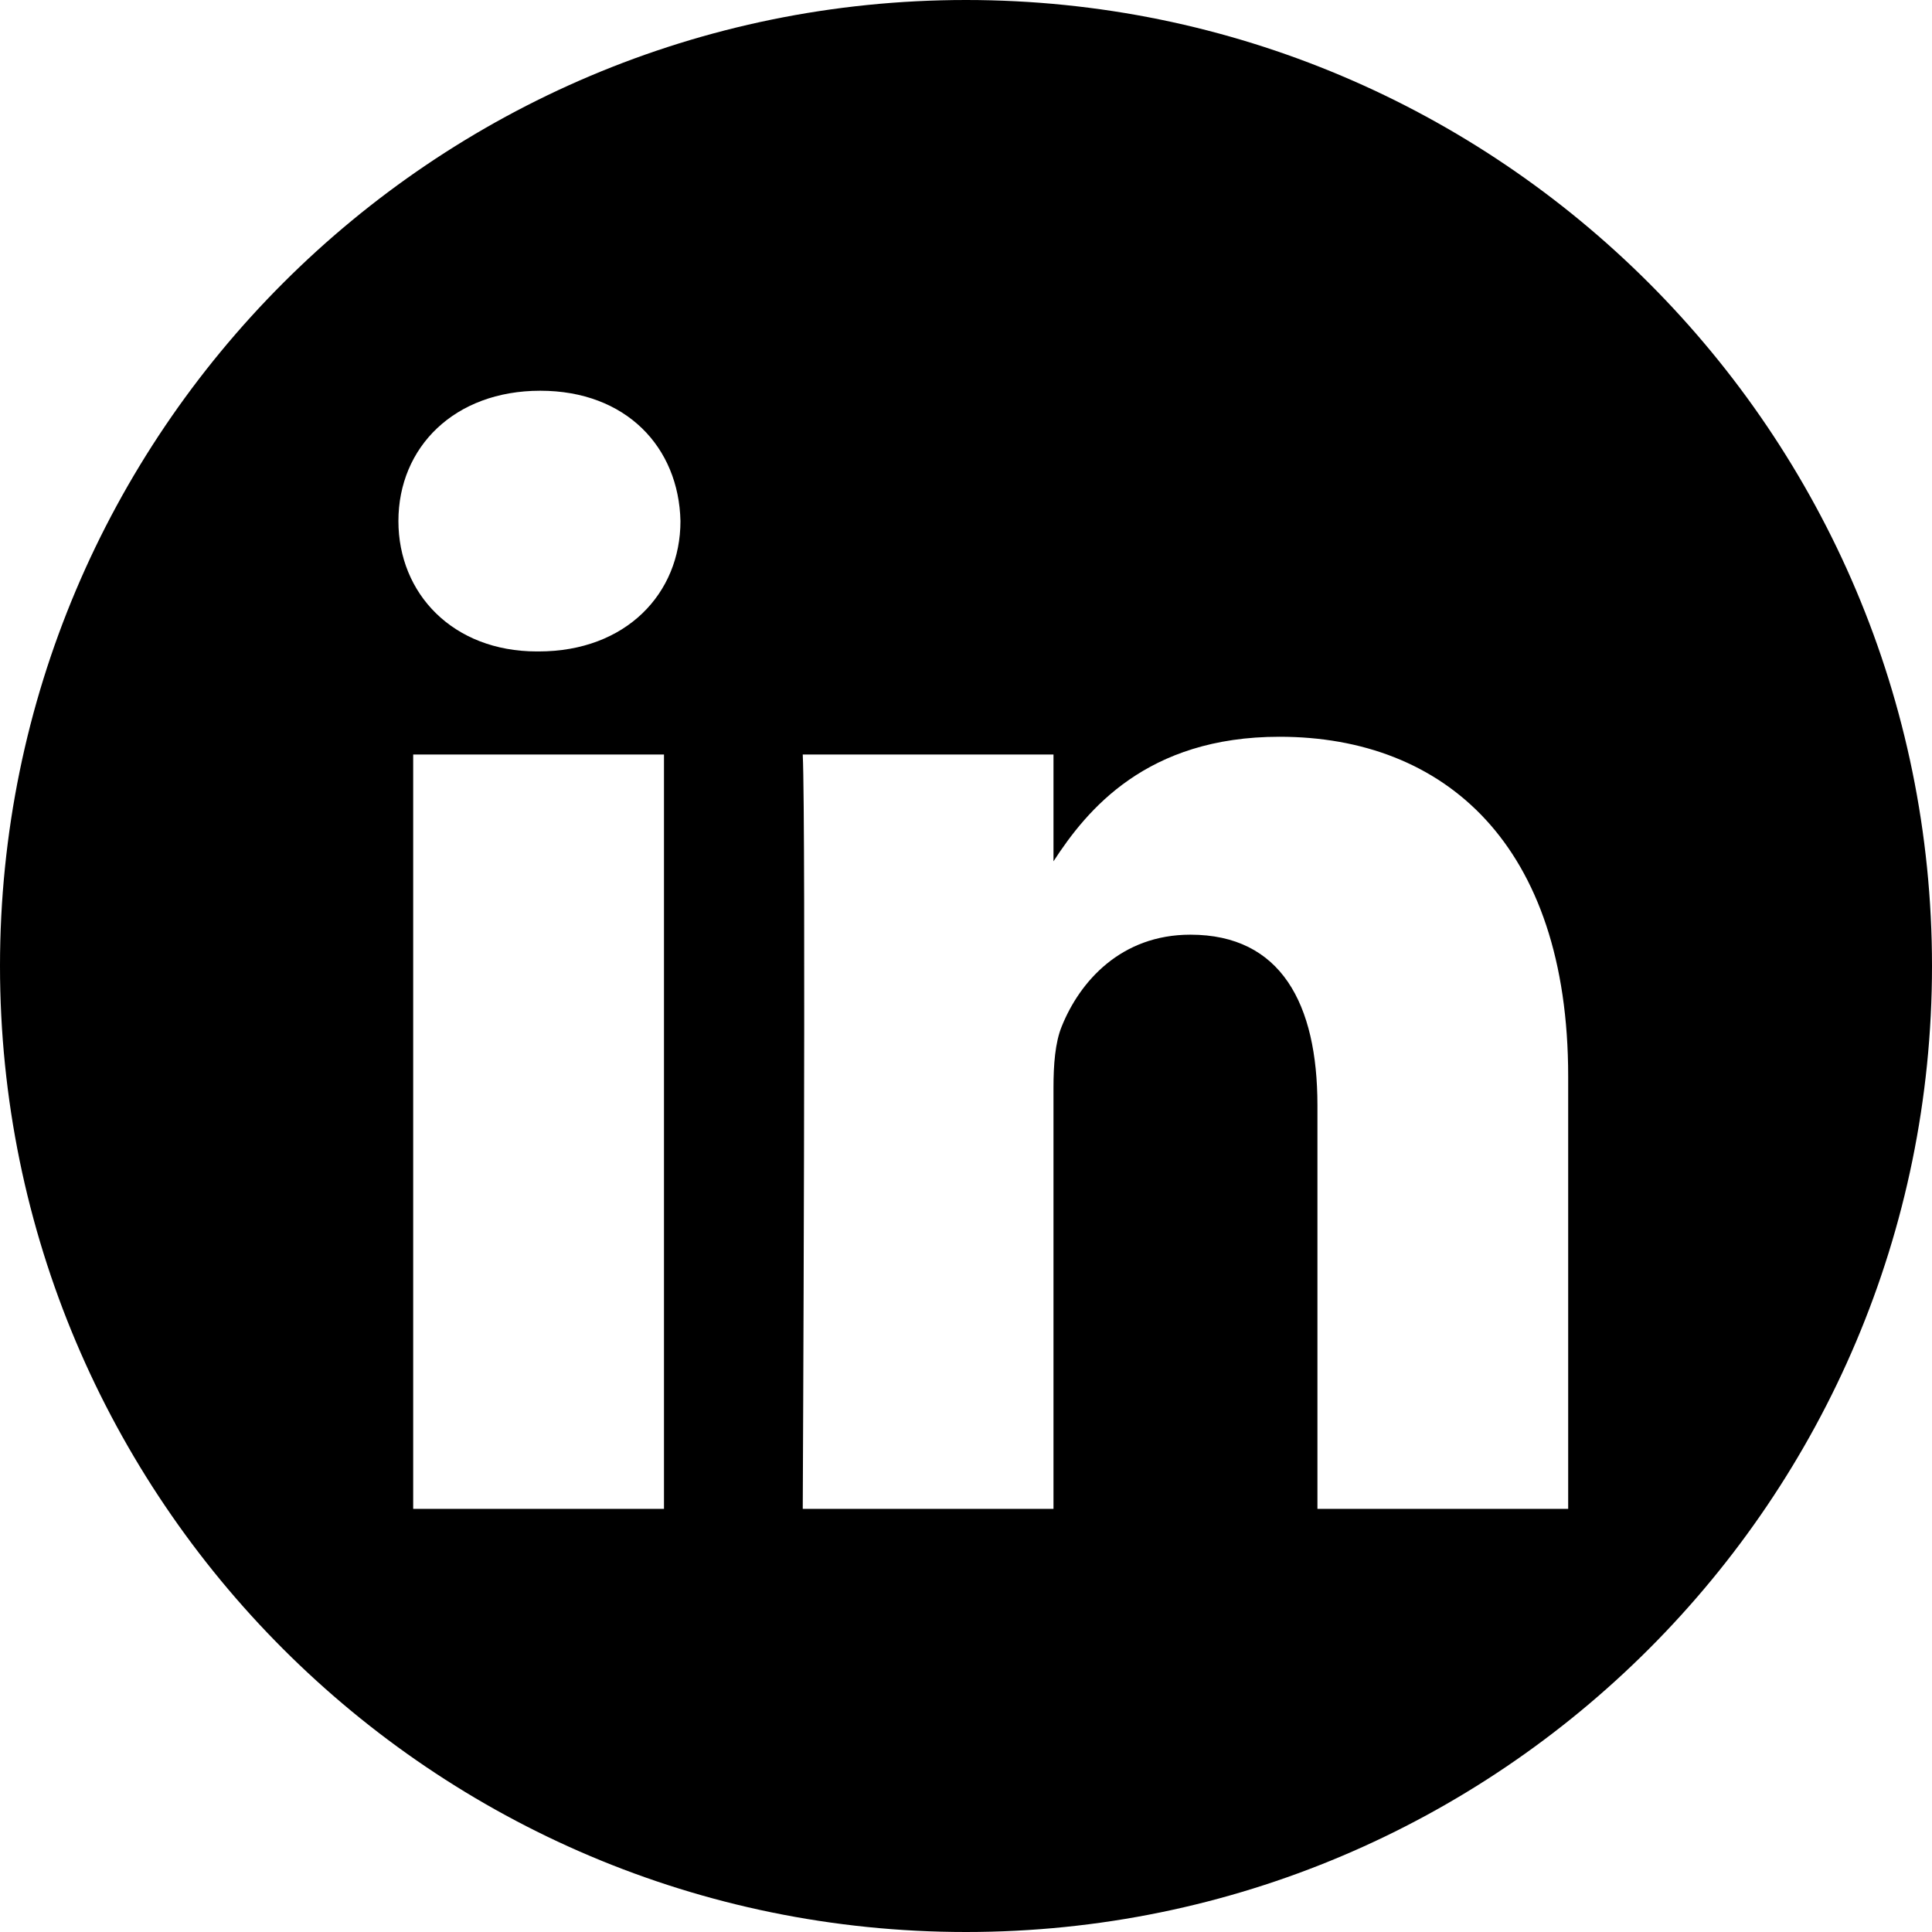
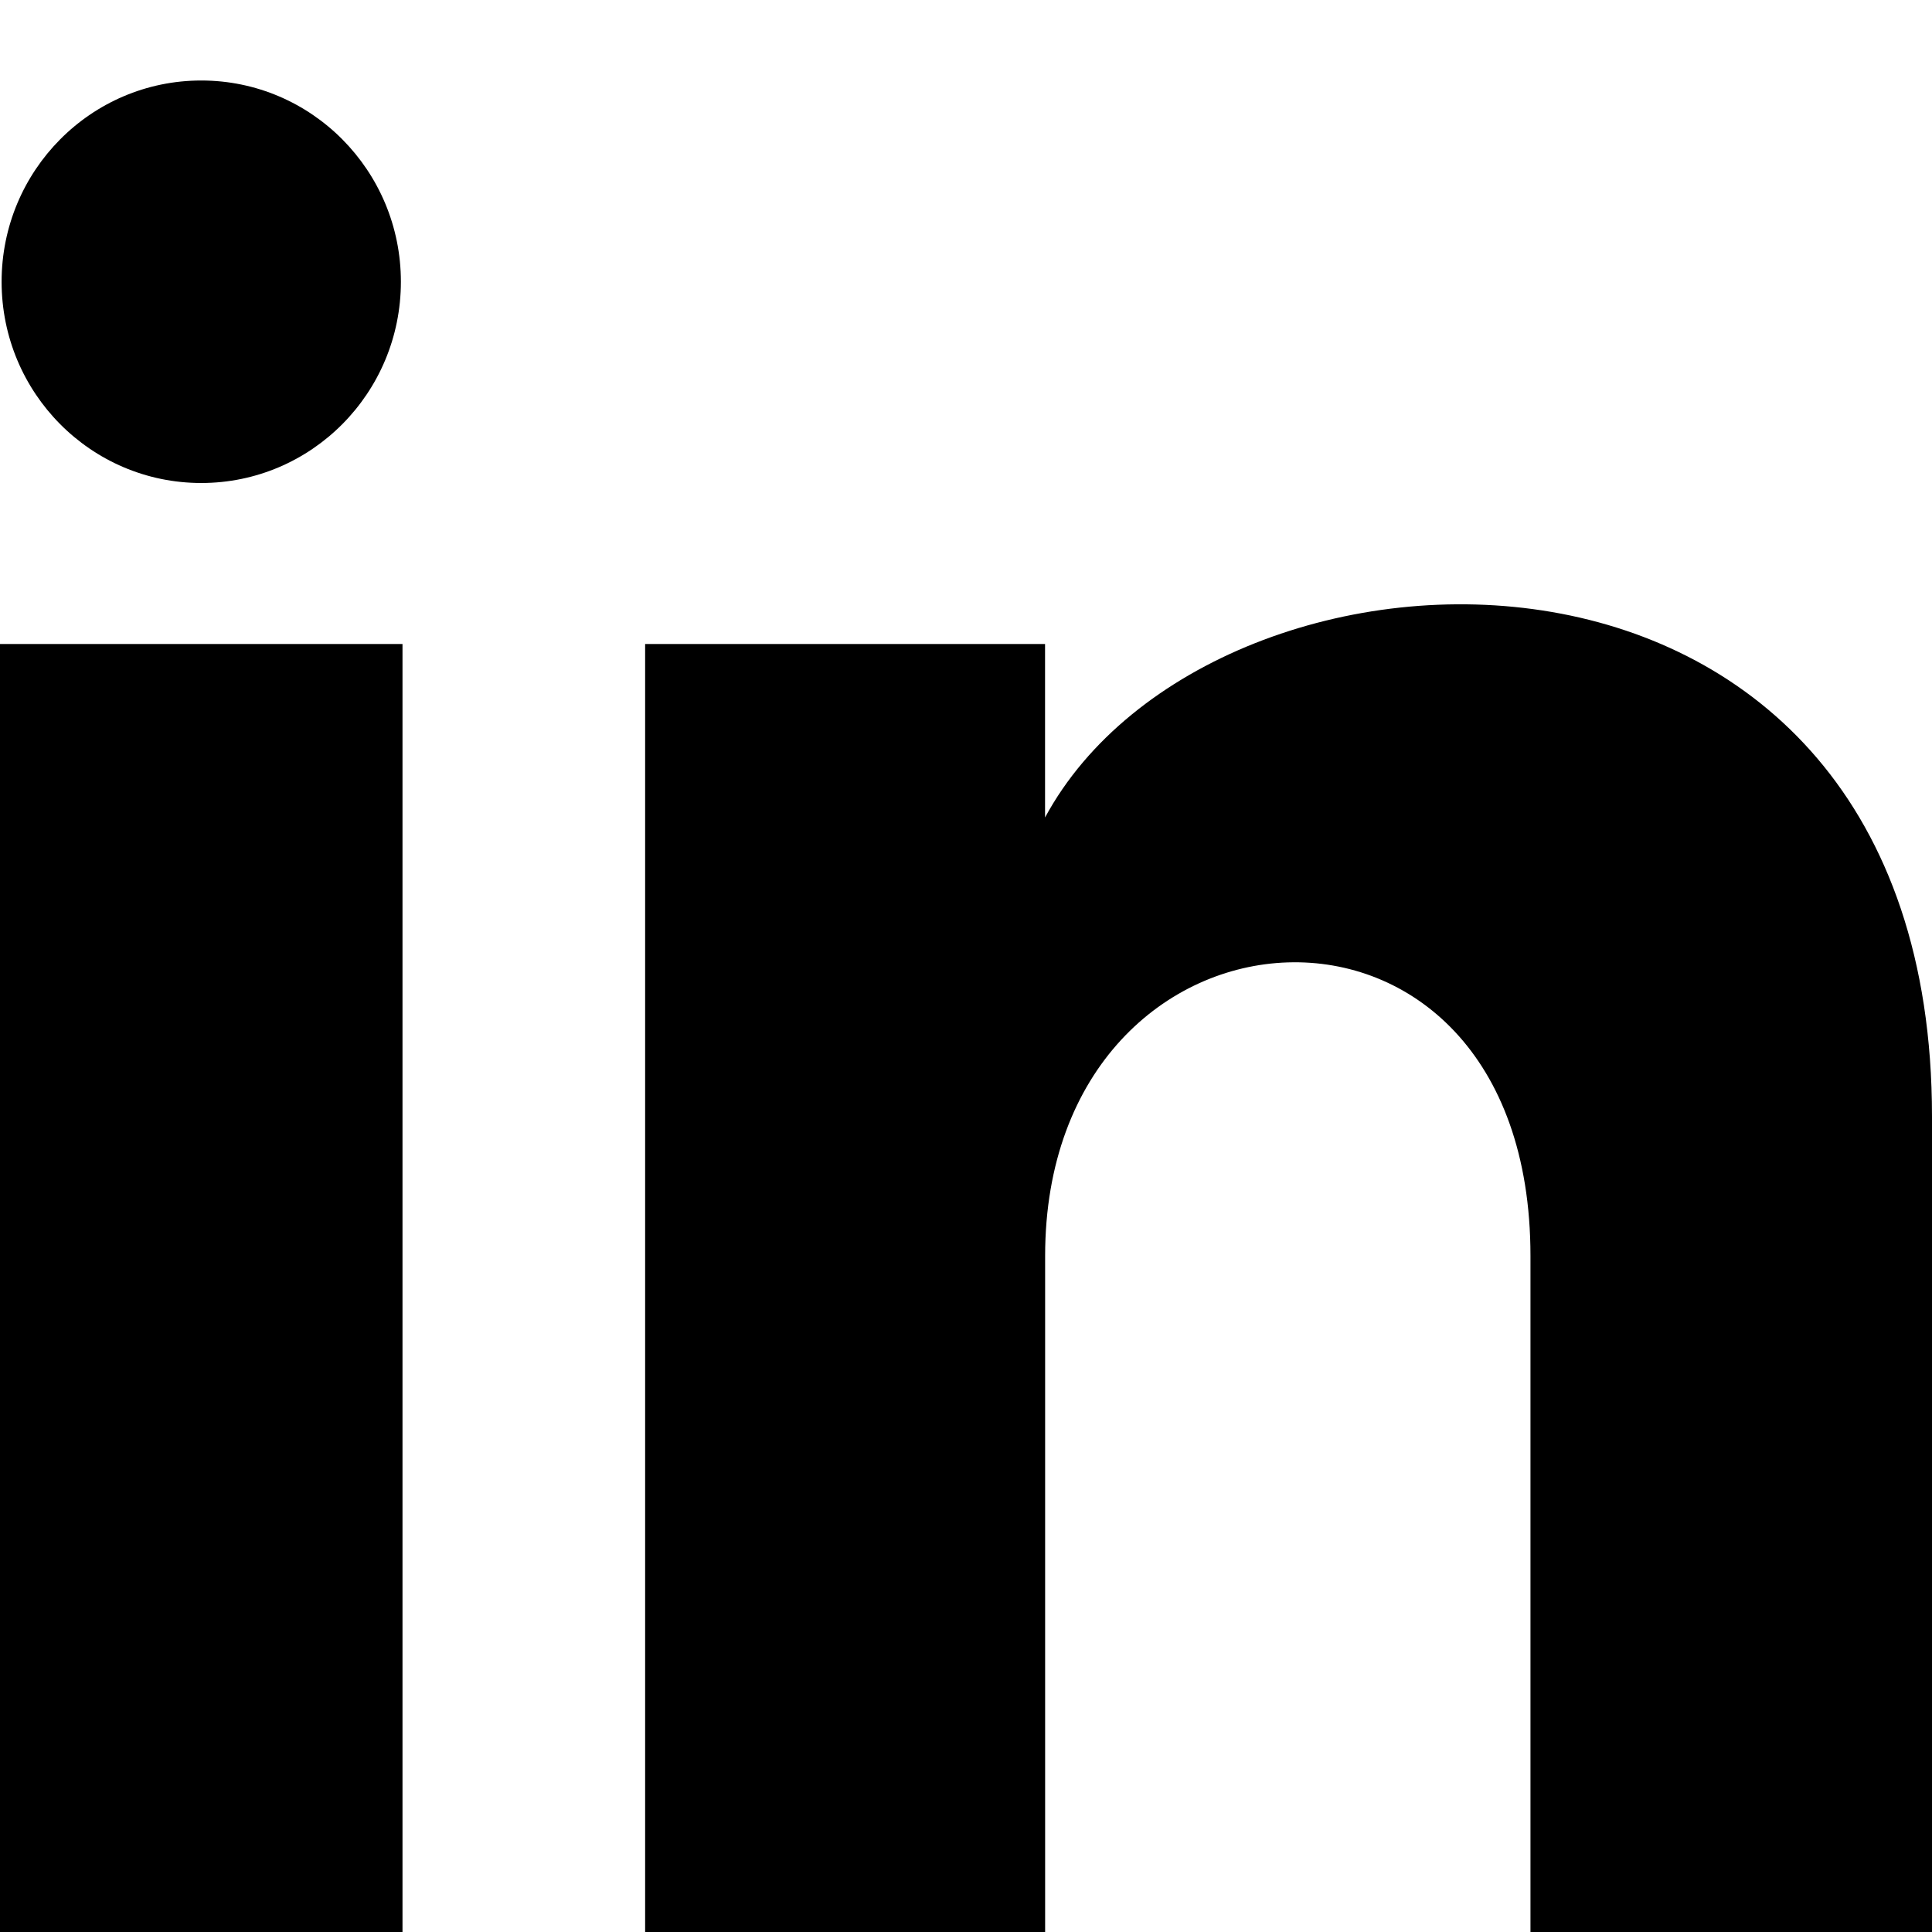
- <svg xmlns="http://www.w3.org/2000/svg" height="100%" style="fill-rule:evenodd;clip-rule:evenodd;stroke-linejoin:round;stroke-miterlimit:2;" version="1.1" viewBox="0 0 512 512" width="100%" xml:space="preserve">
-   <path d="M256,0c141.29,0 256,114.71 256,256c0,141.29 -114.71,256 -256,256c-141.29,0 -256,-114.71 -256,-256c0,-141.29 114.71,-256 256,-256Zm-80.037,399.871l0,-199.921l-66.464,0l0,199.921l66.464,0Zm239.62,0l0,-114.646c0,-61.409 -32.787,-89.976 -76.509,-89.976c-35.255,0 -51.047,19.389 -59.889,33.007l0,-28.306l-66.447,0c0.881,18.757 0,199.921 0,199.921l66.446,0l0,-111.65c0,-5.976 0.43,-11.95 2.191,-16.221c4.795,-11.935 15.737,-24.299 34.095,-24.299c24.034,0 33.663,18.34 33.663,45.204l0,106.966l66.45,0Zm-272.403,-296.321c-22.74,0 -37.597,14.95 -37.597,34.545c0,19.182 14.405,34.544 36.717,34.544l0.429,0c23.175,0 37.6,-15.362 37.6,-34.544c-0.43,-19.595 -14.424,-34.545 -37.149,-34.545Z" />
+ <svg xmlns="http://www.w3.org/2000/svg" width="24" height="24" viewBox="0 0 24 24">
+   <path d="M4.98 3.5c0 1.381-1.11 2.5-2.48 2.5s-2.48-1.119-2.48-2.5c0-1.38 1.11-2.5 2.48-2.5s2.48 1.12 2.48 2.5zm.02 4.5h-5v16h5v-16zm7.982 0h-4.968v16h4.969v-8.399c0-4.67 6.029-5.052 6.029 0v8.399h4.988v-10.131c0-7.88-8.922-7.593-11.018-3.714v-2.155z" />
</svg>
